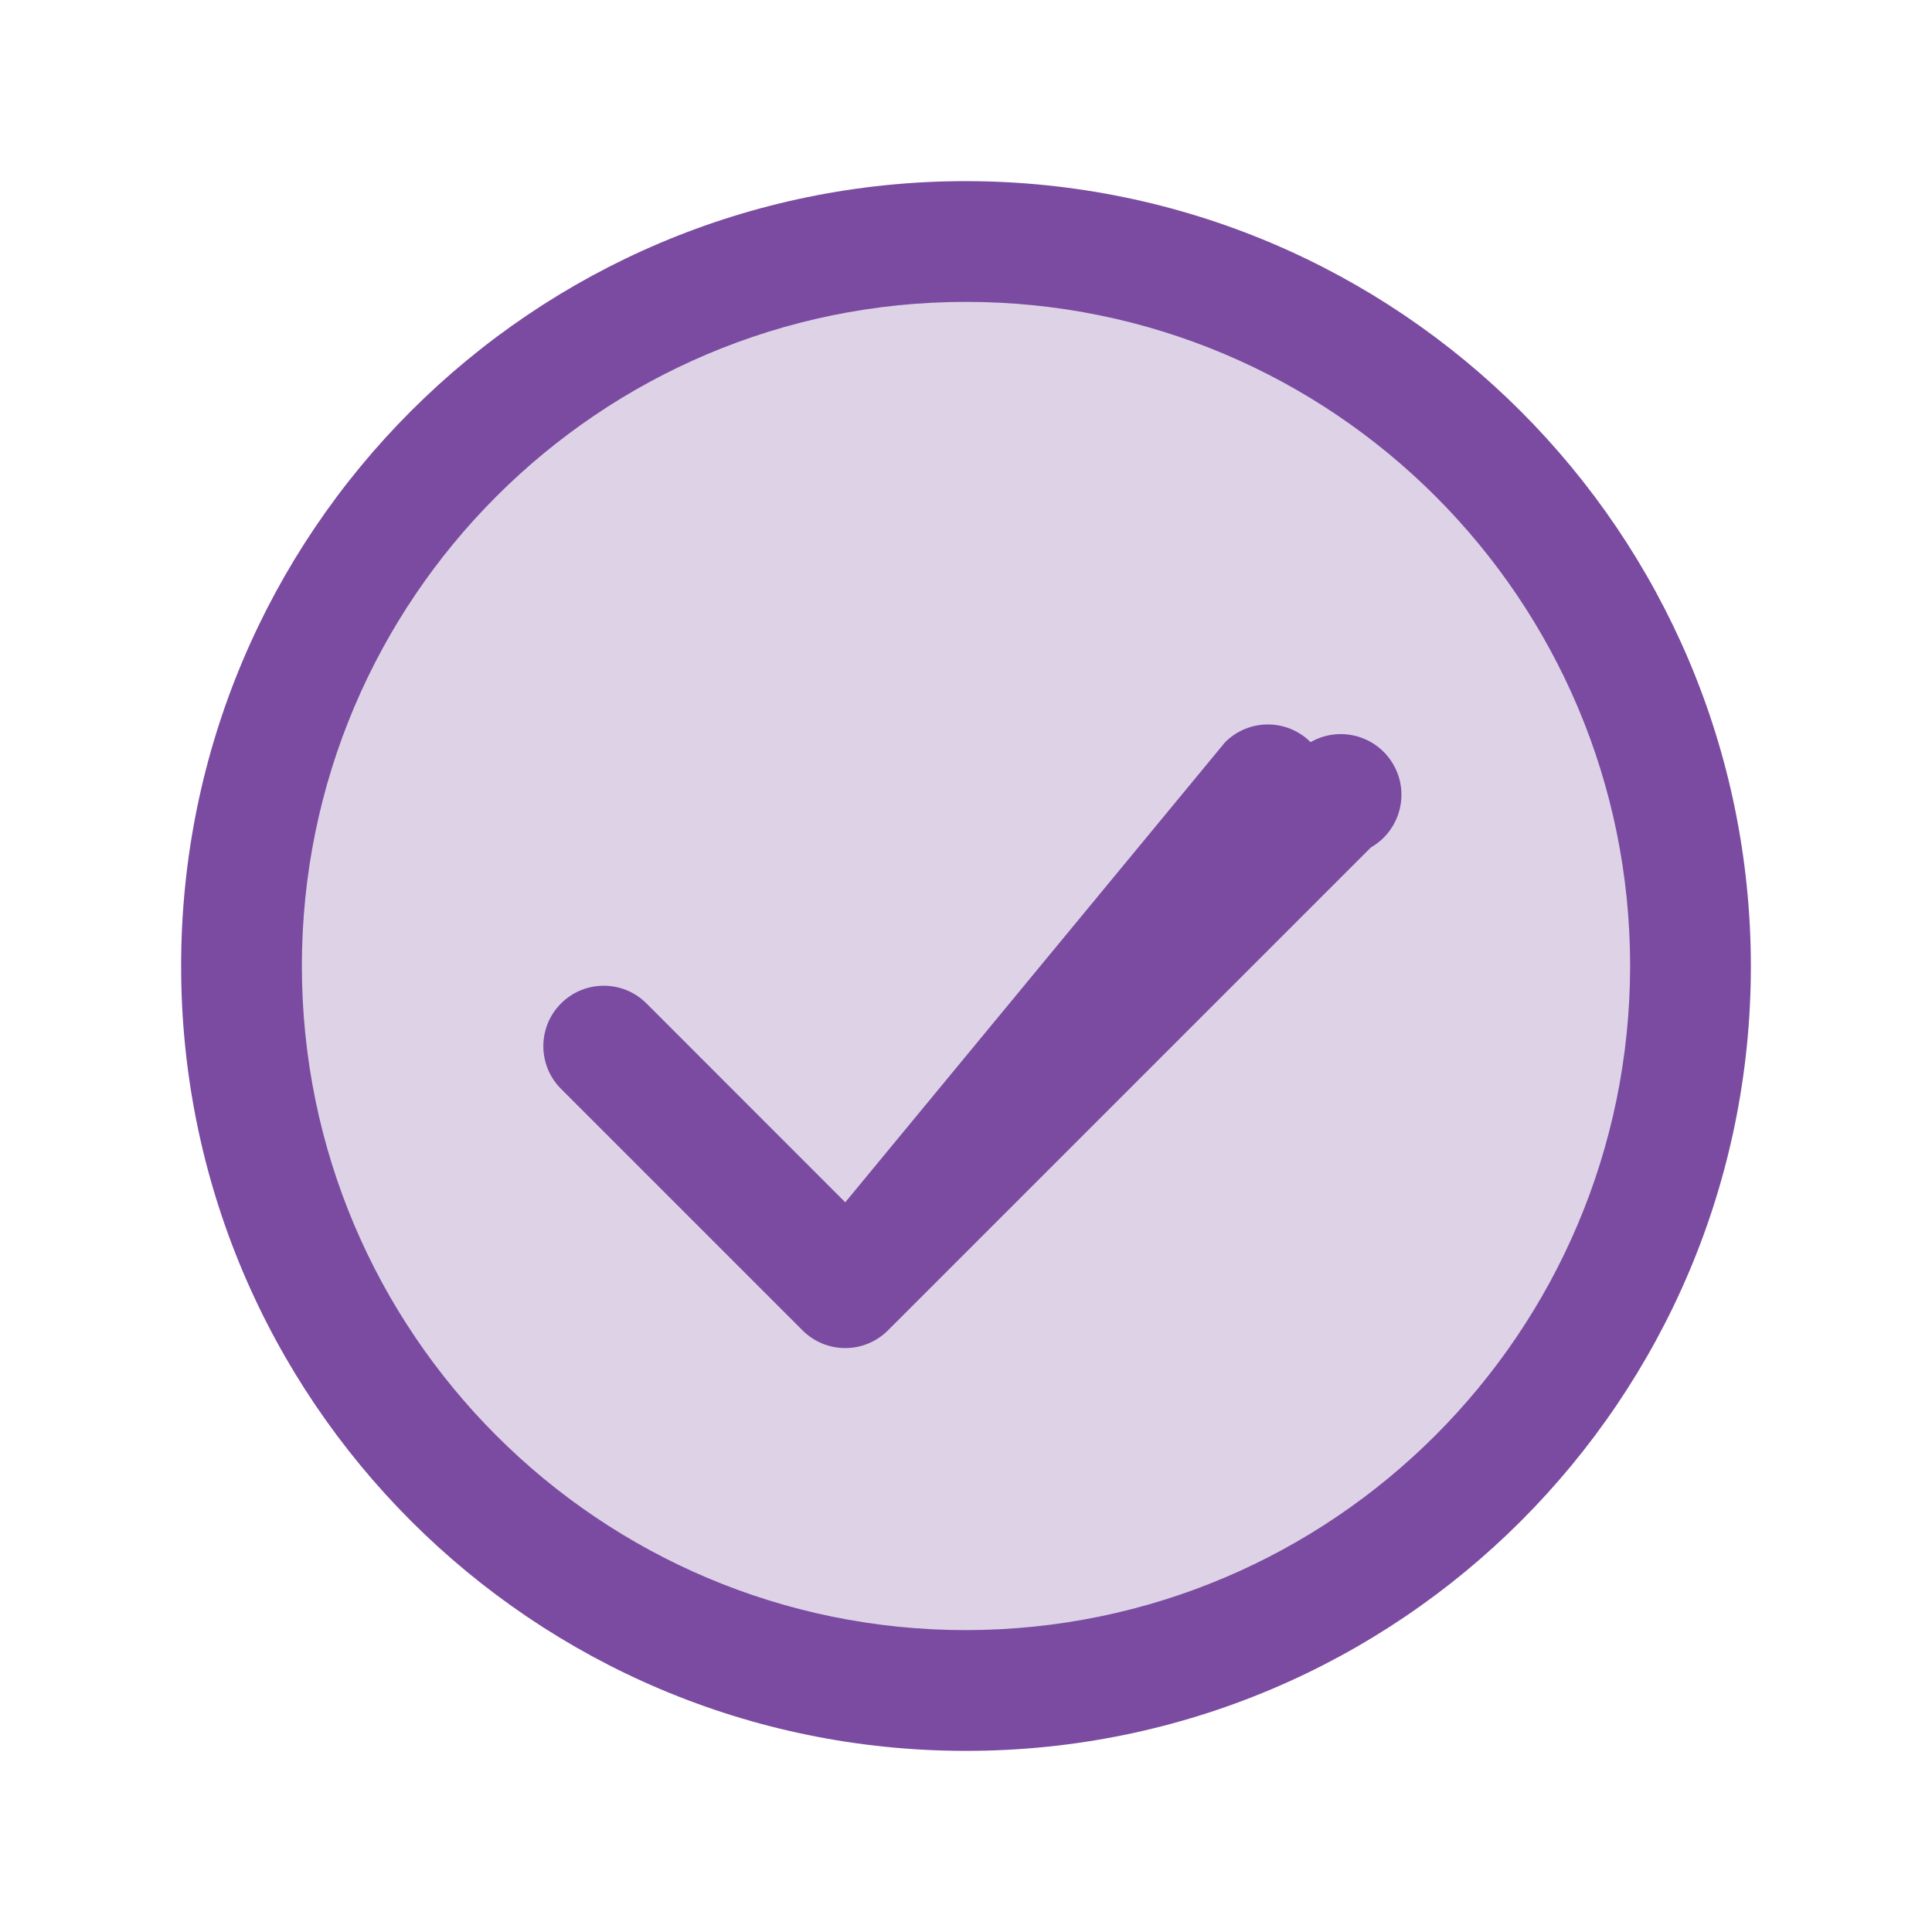
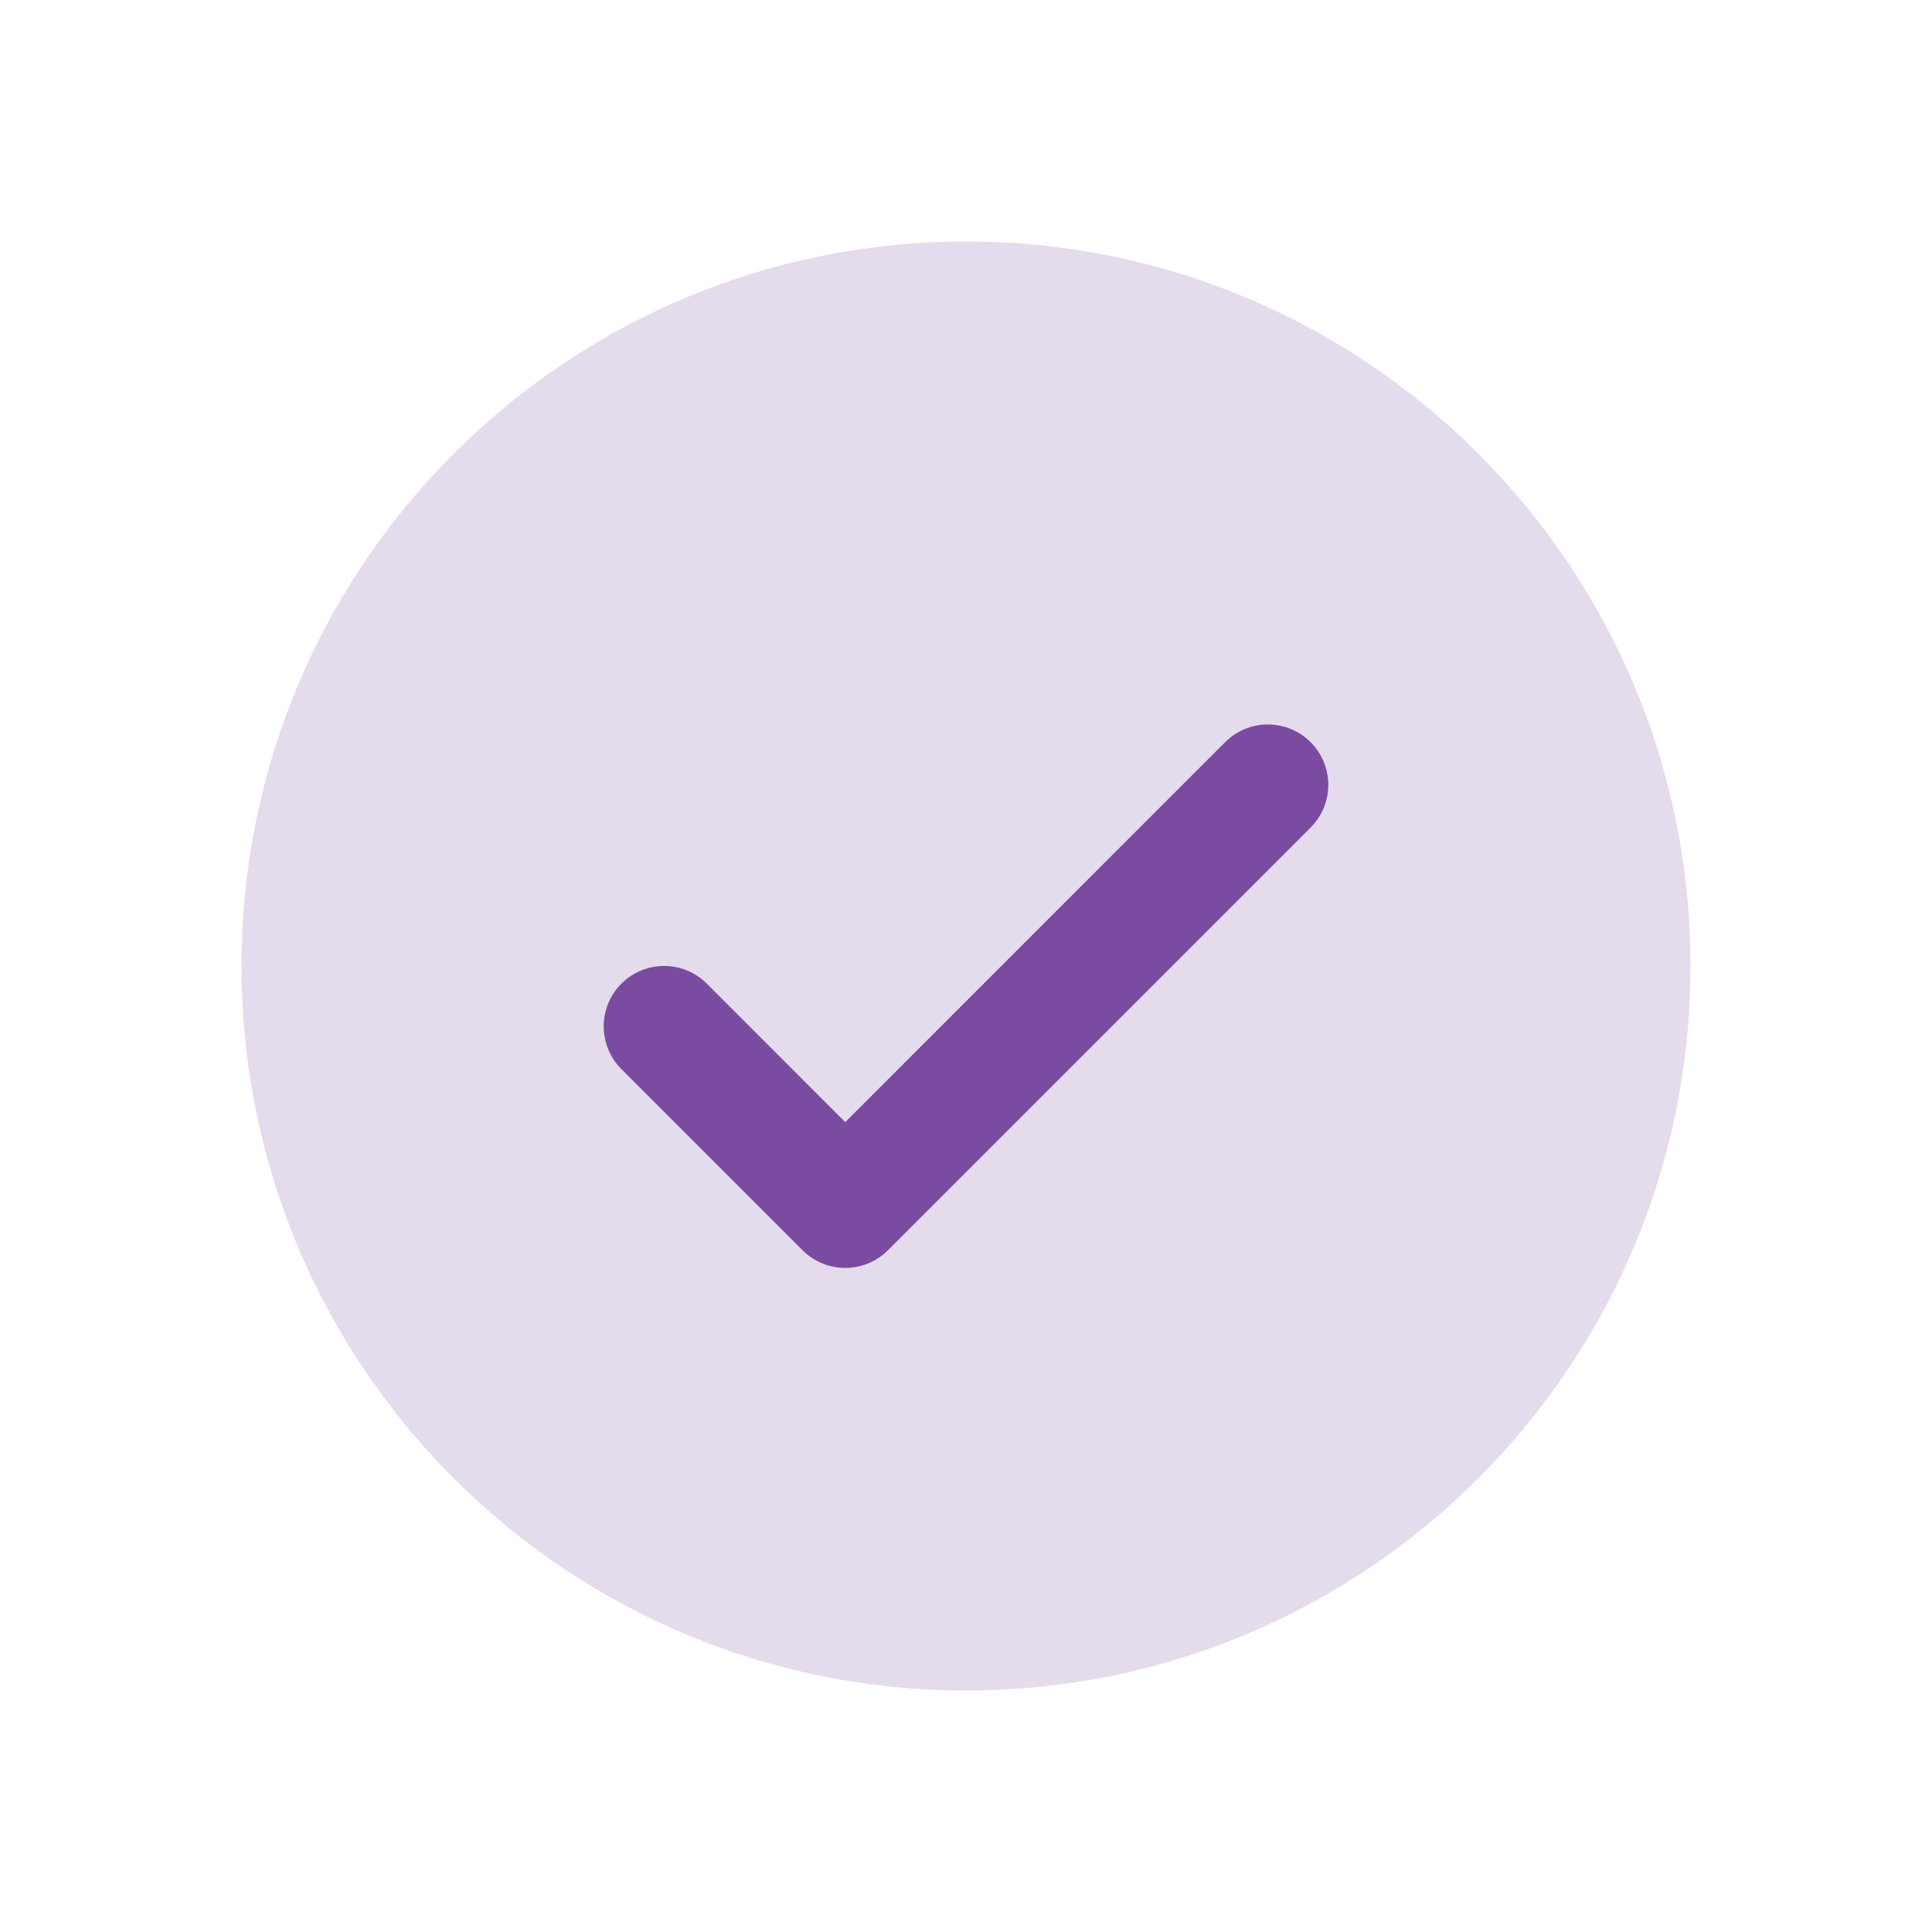
- <svg xmlns="http://www.w3.org/2000/svg" viewBox="0 0 256 256" width="20" height="20">
-   <path opacity="0.25" fill="#7a4ba0" d="M224,128a96,96,0,1,1-96-96A96,96,0,0,1,224,128Z" />
-   <path fill="#7a4ba0" d="M232,128A104,104,0,1,1,128,24,104.11,104.11,0,0,1,232,128Zm-16,0a88,88,0,1,0-88,88A88.1,88.1,0,0,0,216,128Zm-42.34-29.66a8,8,0,0,0-11.32,0L112,159.31l-26.34-26.35a8,8,0,0,0-11.32,11.32l32,32a8,8,0,0,0,11.32,0l64-64A8,8,0,0,0,173.66,98.34Z" />
+ <svg xmlns="http://www.w3.org/2000/svg" viewBox="0 0 256 256" width="20" height="20" fill="#7a4ba0">
+   <path opacity="0.2" d="M224,128a96,96,0,1,1-96-96A96,96,0,0,1,224,128Z" />
+   <path d="M173.66,98.34a8,8,0,0,1,0,11.32l-56,56a8,8,0,0,1-11.32,0l-24-24a8,8,0,0,1,11.32-11.32L112,148.69l50.34-50.35A8,8,0,0,1,173.66,98.34Z" />
</svg>
